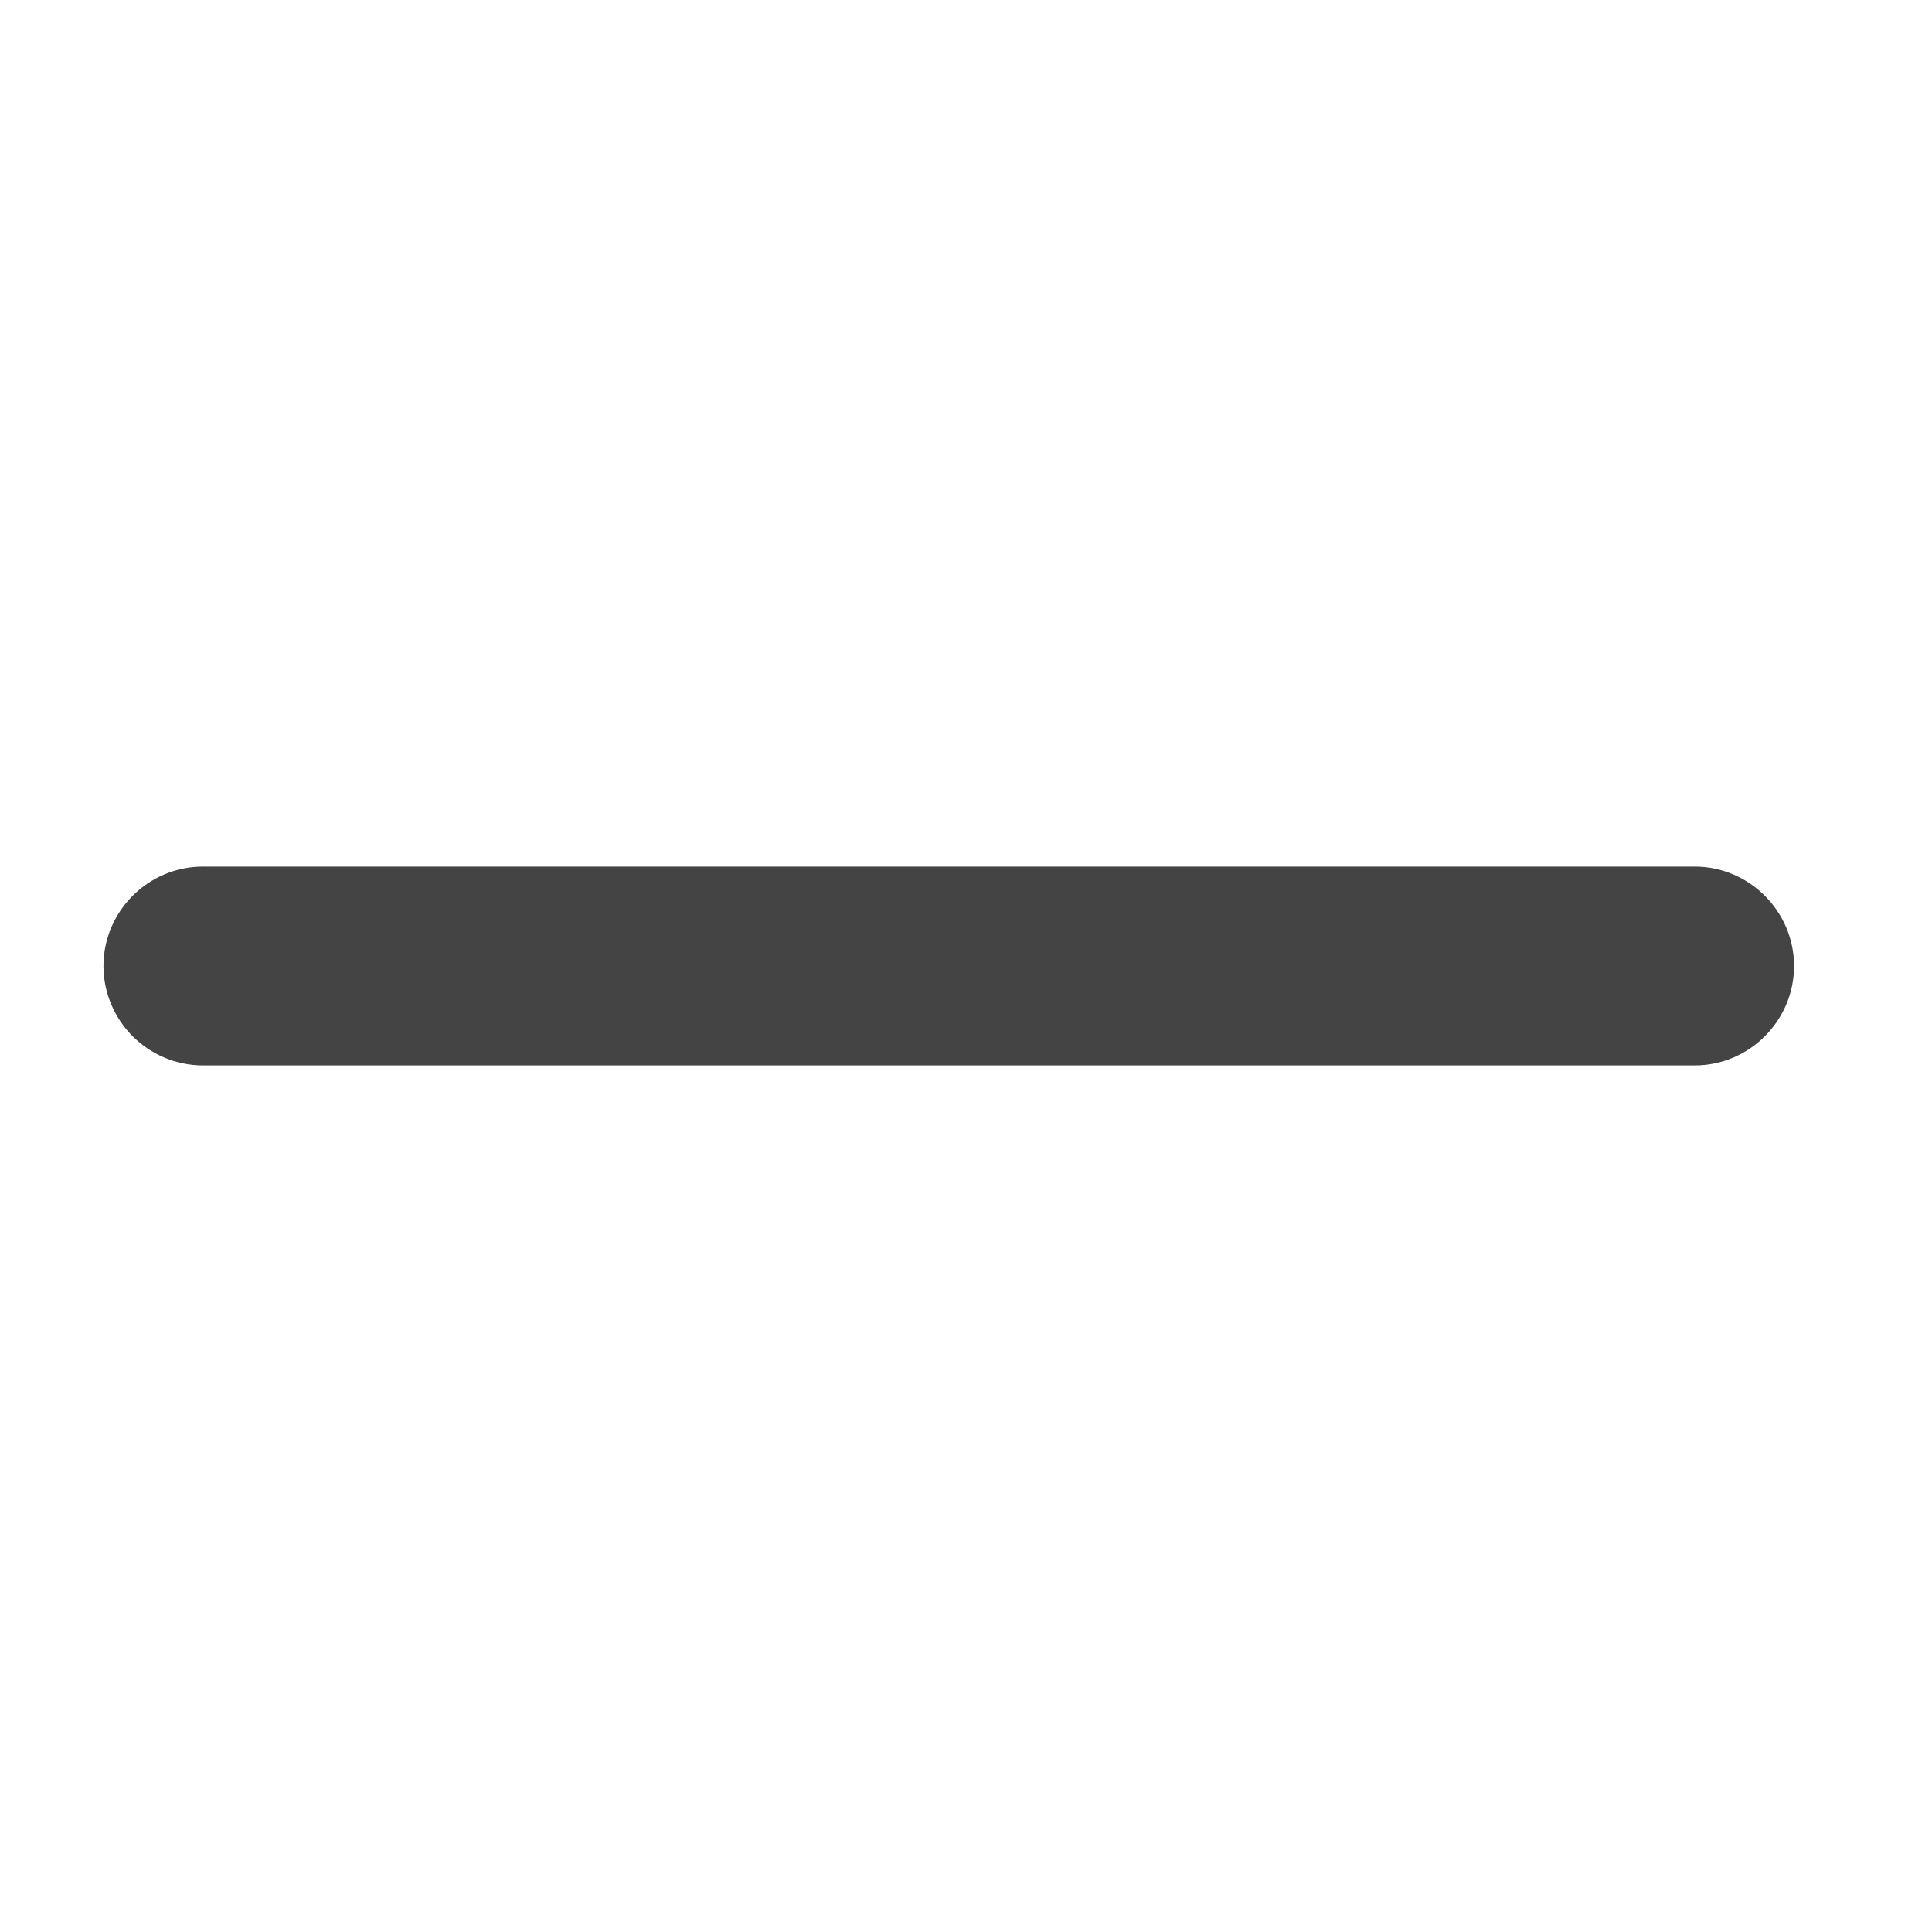
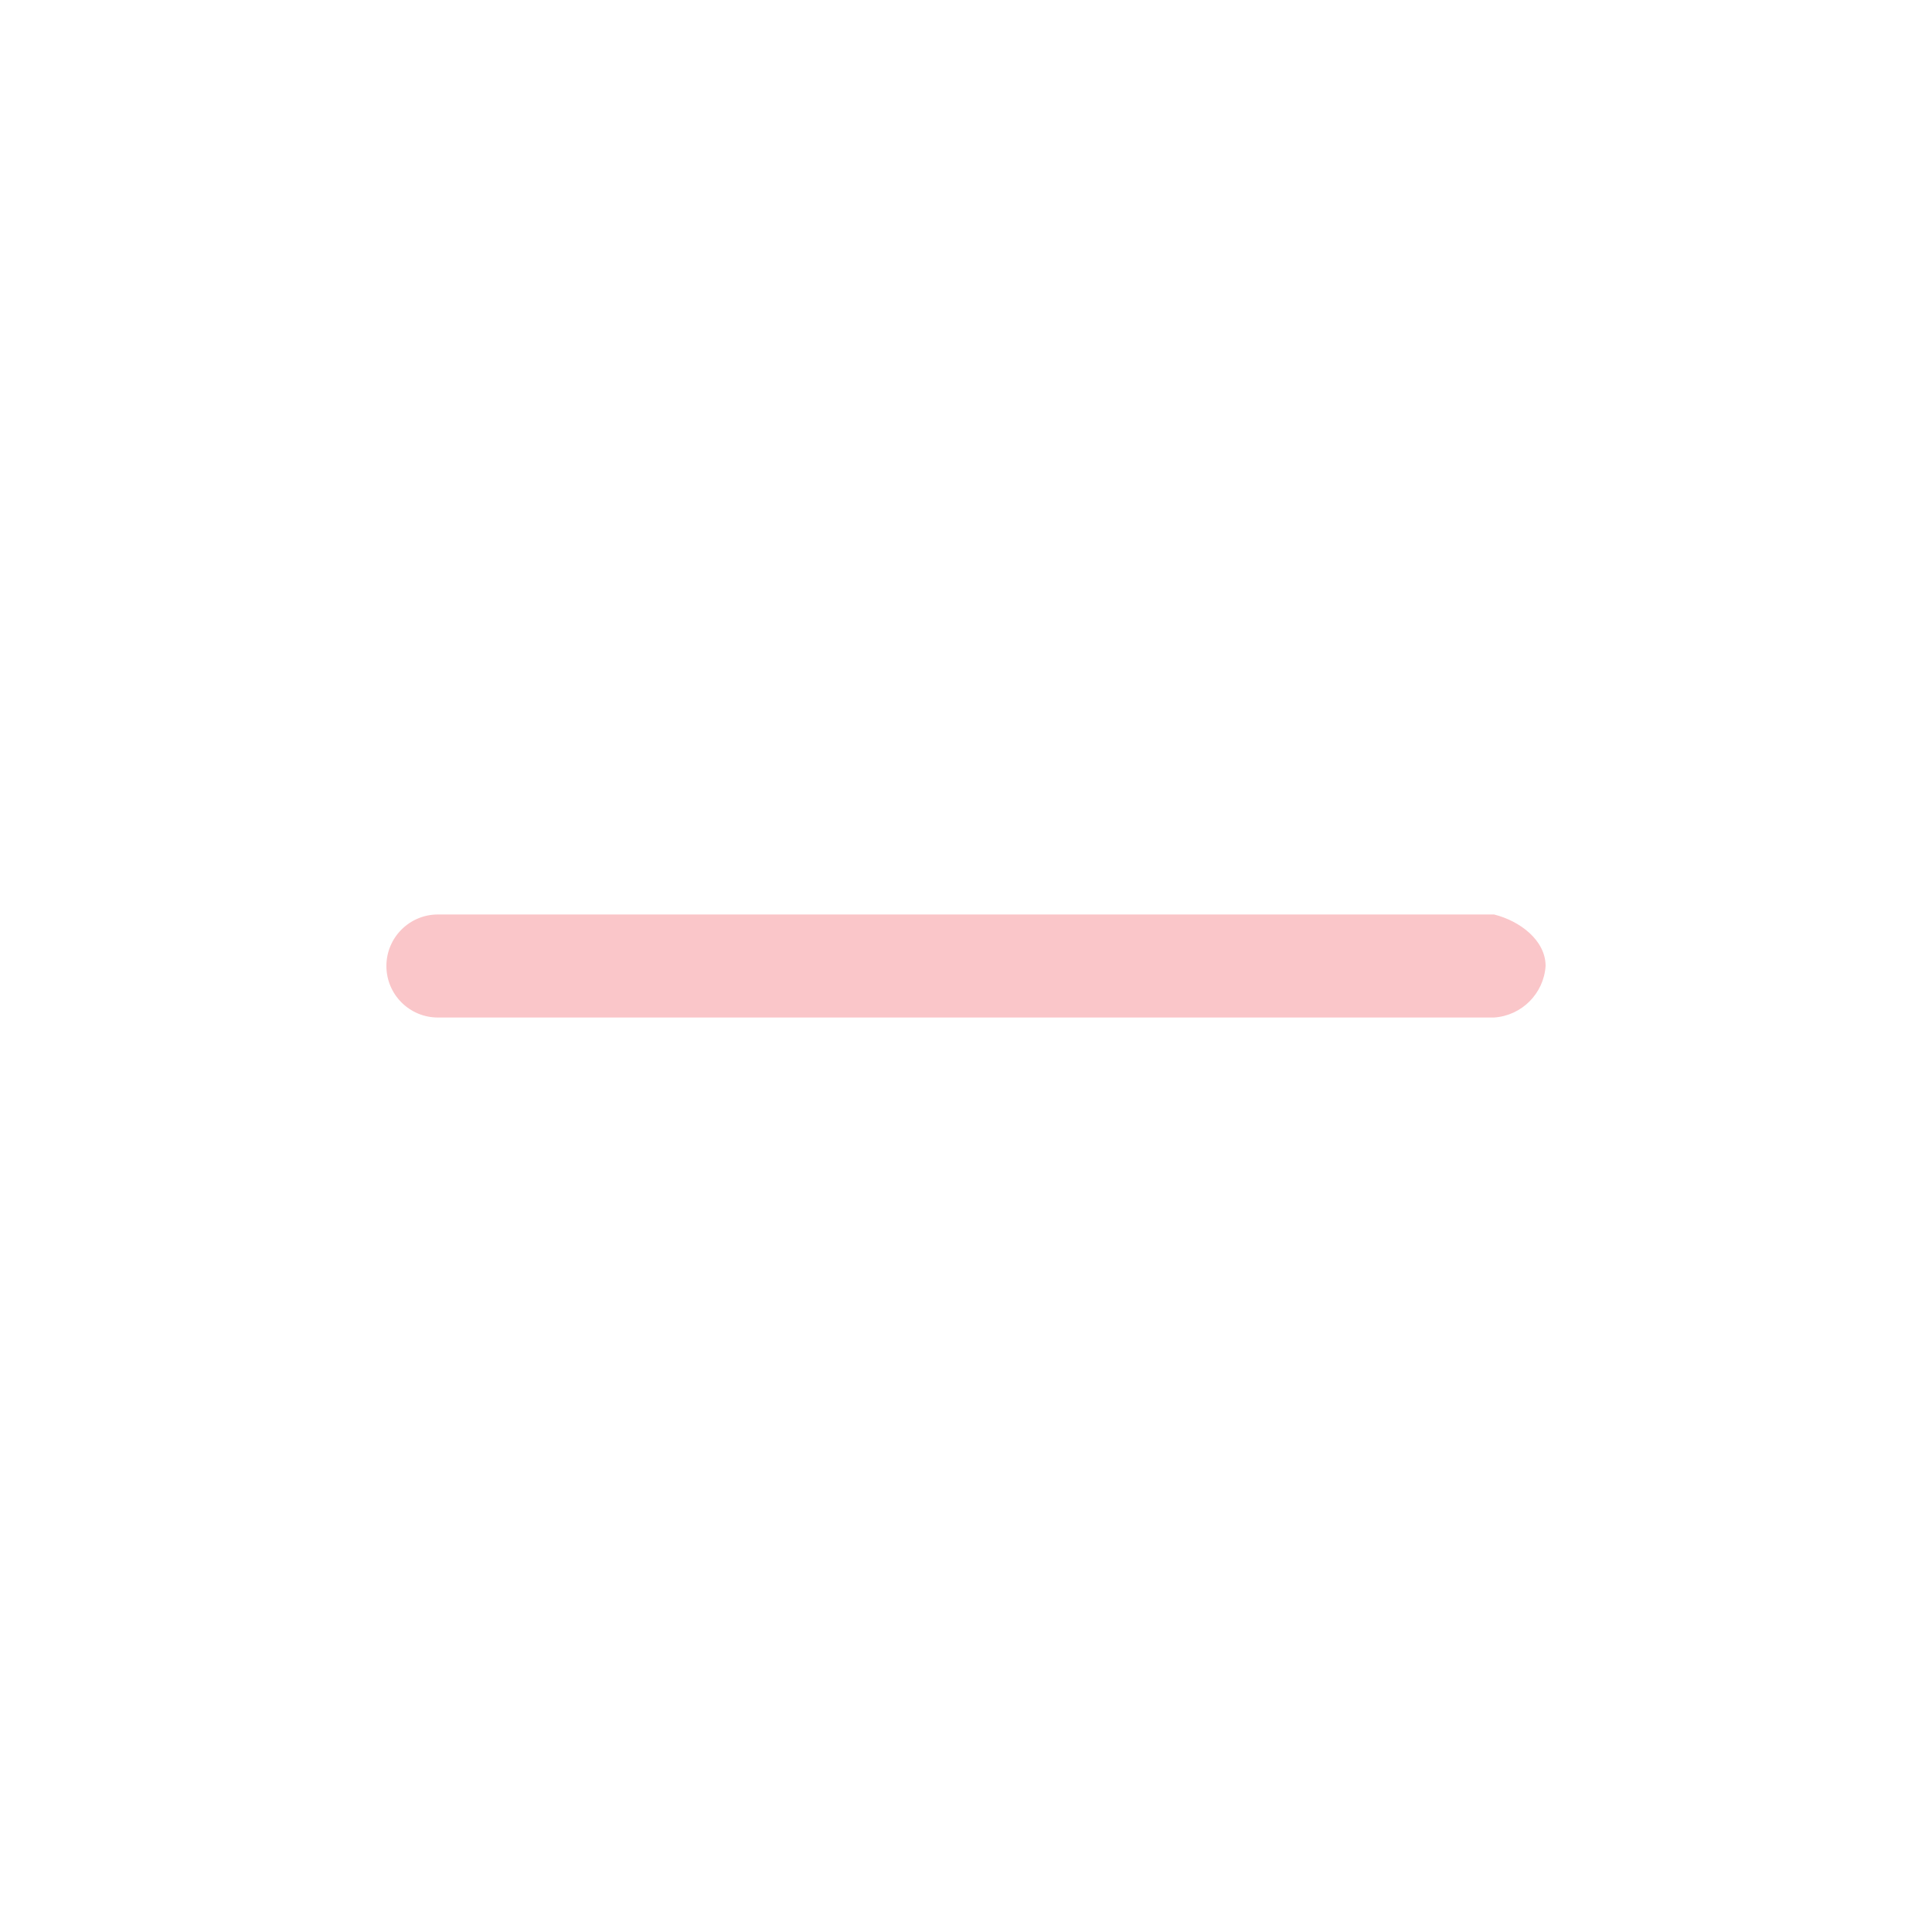
- <svg xmlns="http://www.w3.org/2000/svg" width="20" height="20" viewBox="0 0 20 20" class="icon">
-   <path fill="#444" d="M17.543 11.029H2.1A1.032 1.032 0 0 1 1.071 10c0-.566.463-1.029 1.029-1.029h15.443c.566 0 1.029.463 1.029 1.029 0 .566-.463 1.029-1.029 1.029z" />
+ <svg xmlns="http://www.w3.org/2000/svg" id="Capa_1" data-name="Capa 1" viewBox="0 0 30 30">
+   <defs>
+     <style>.cls-1{fill:#fac6c9;}</style>
+   </defs>
+   <path class="cls-1" d="M23.2,15.8H6.8a.8.8,0,1,1,0-1.6H23.2c.4.1.8.4.8.8A.86.86,0,0,1,23.2,15.8Z" />
</svg>
